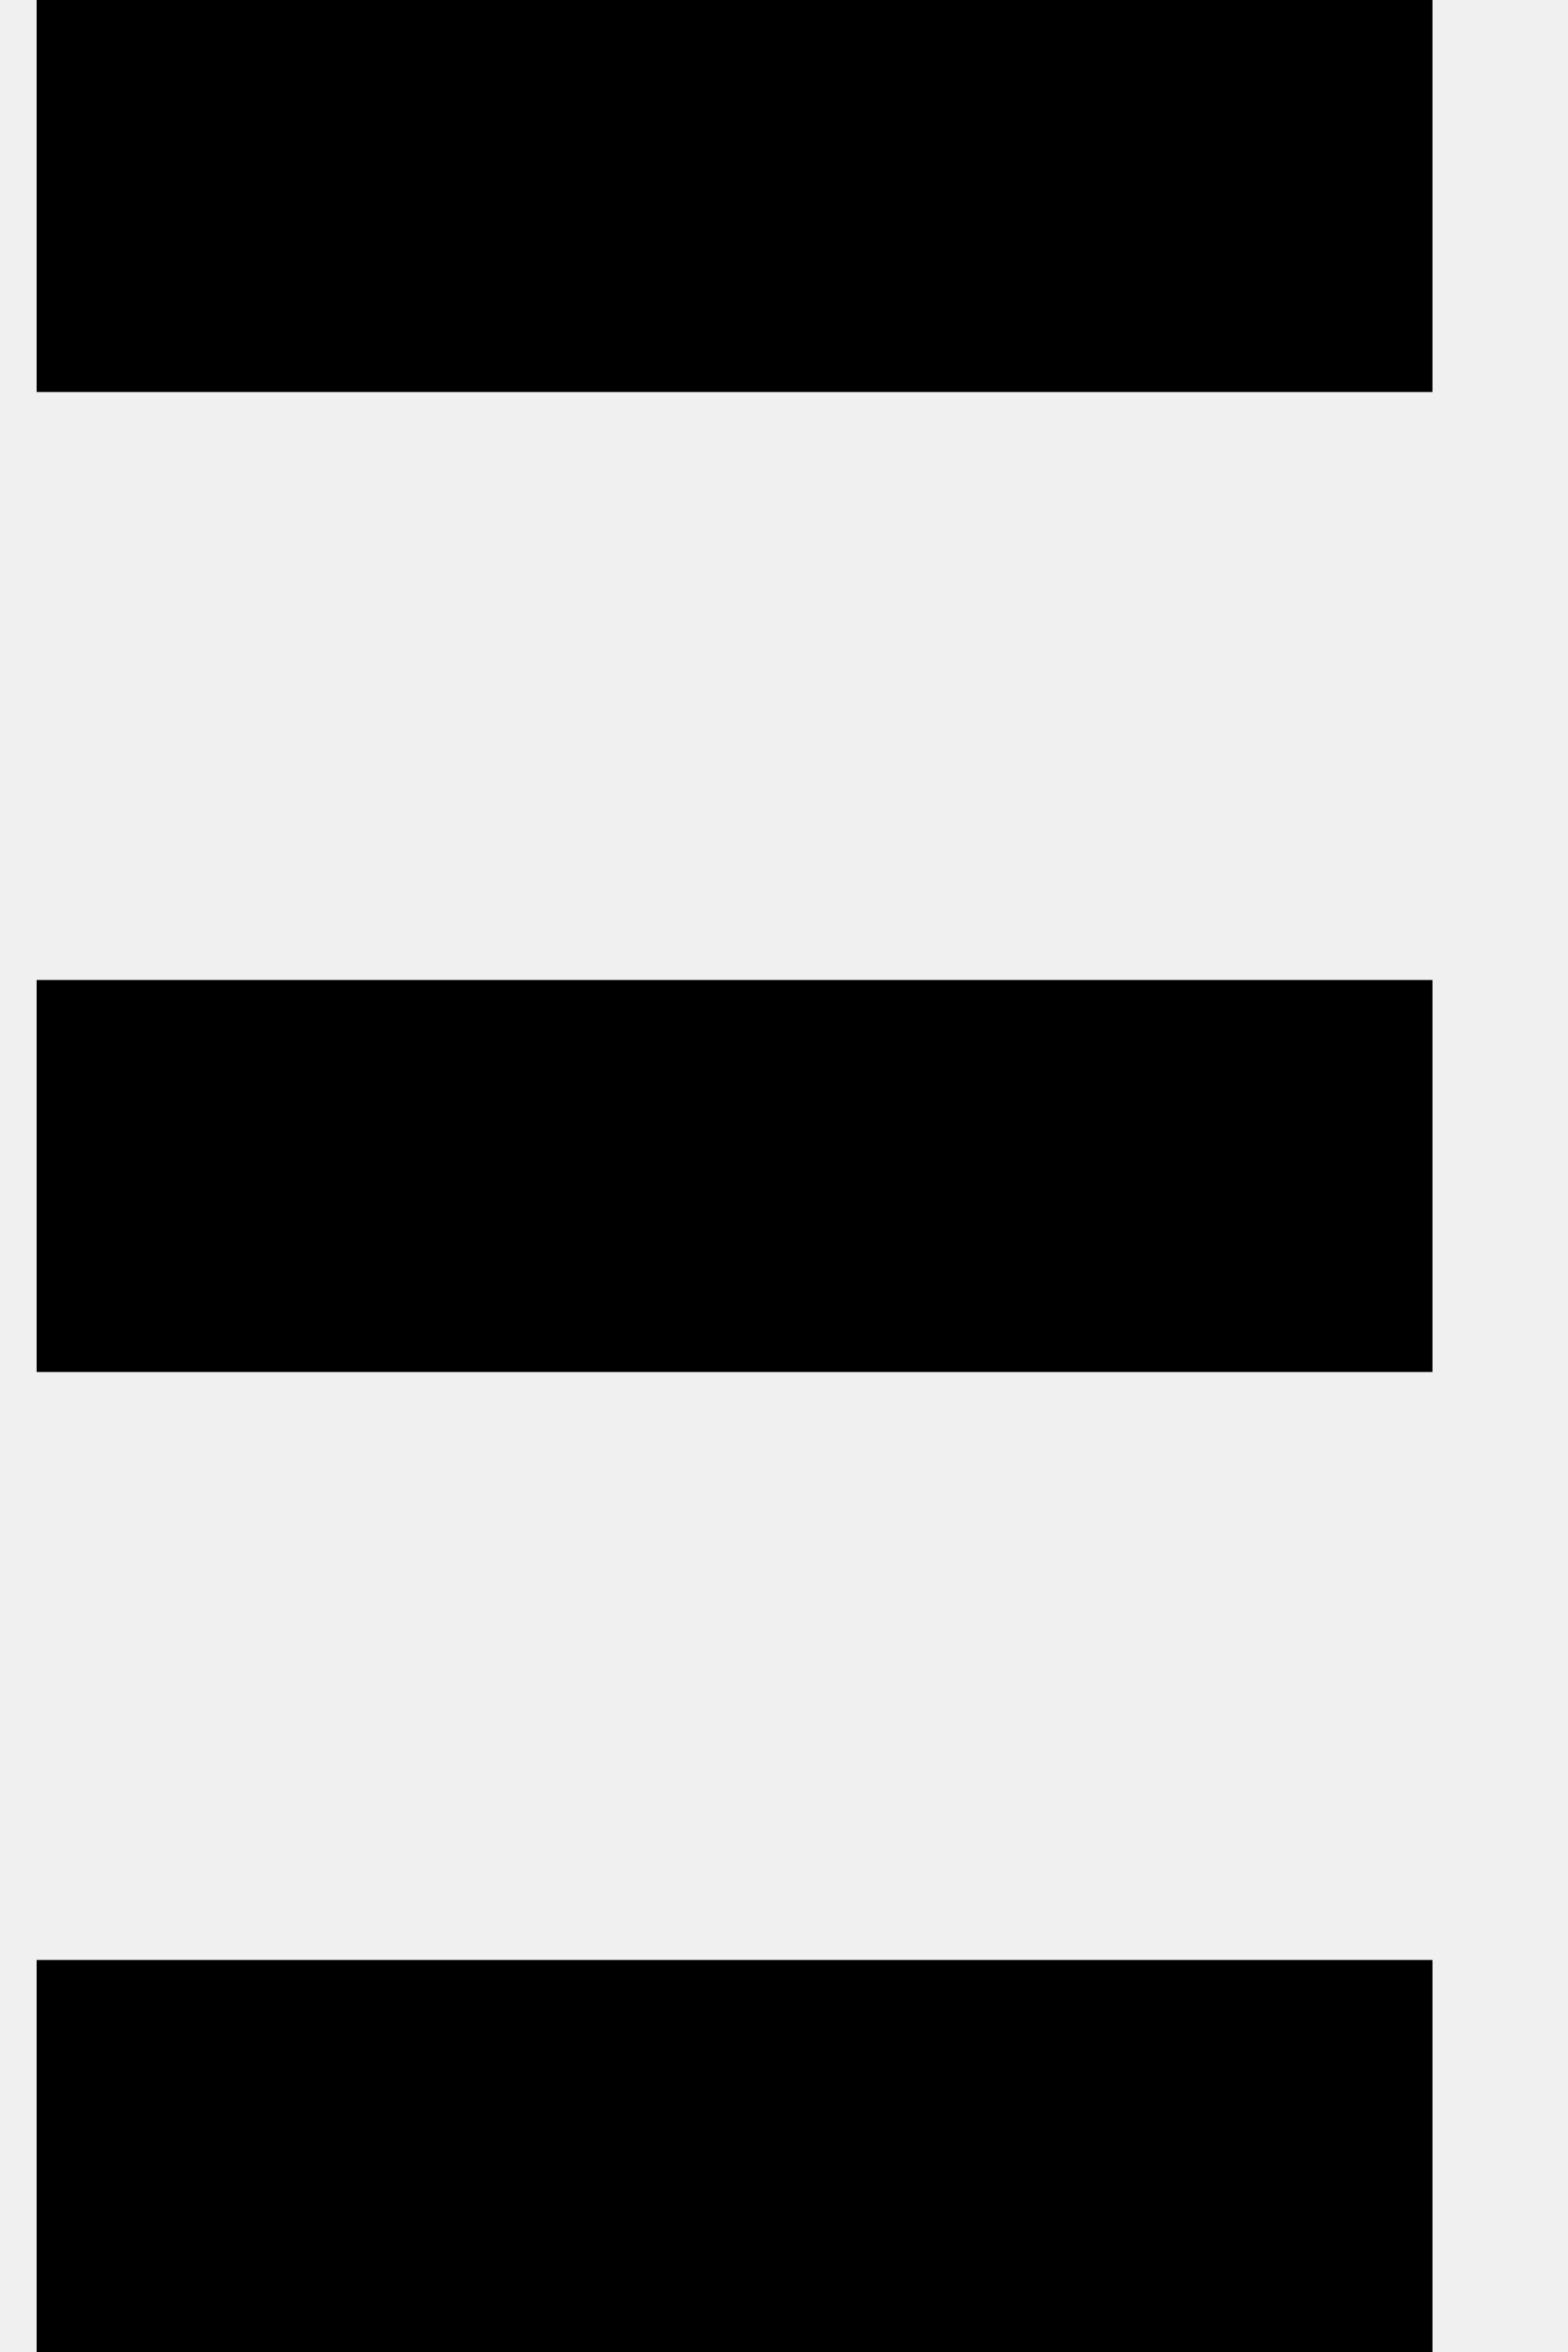
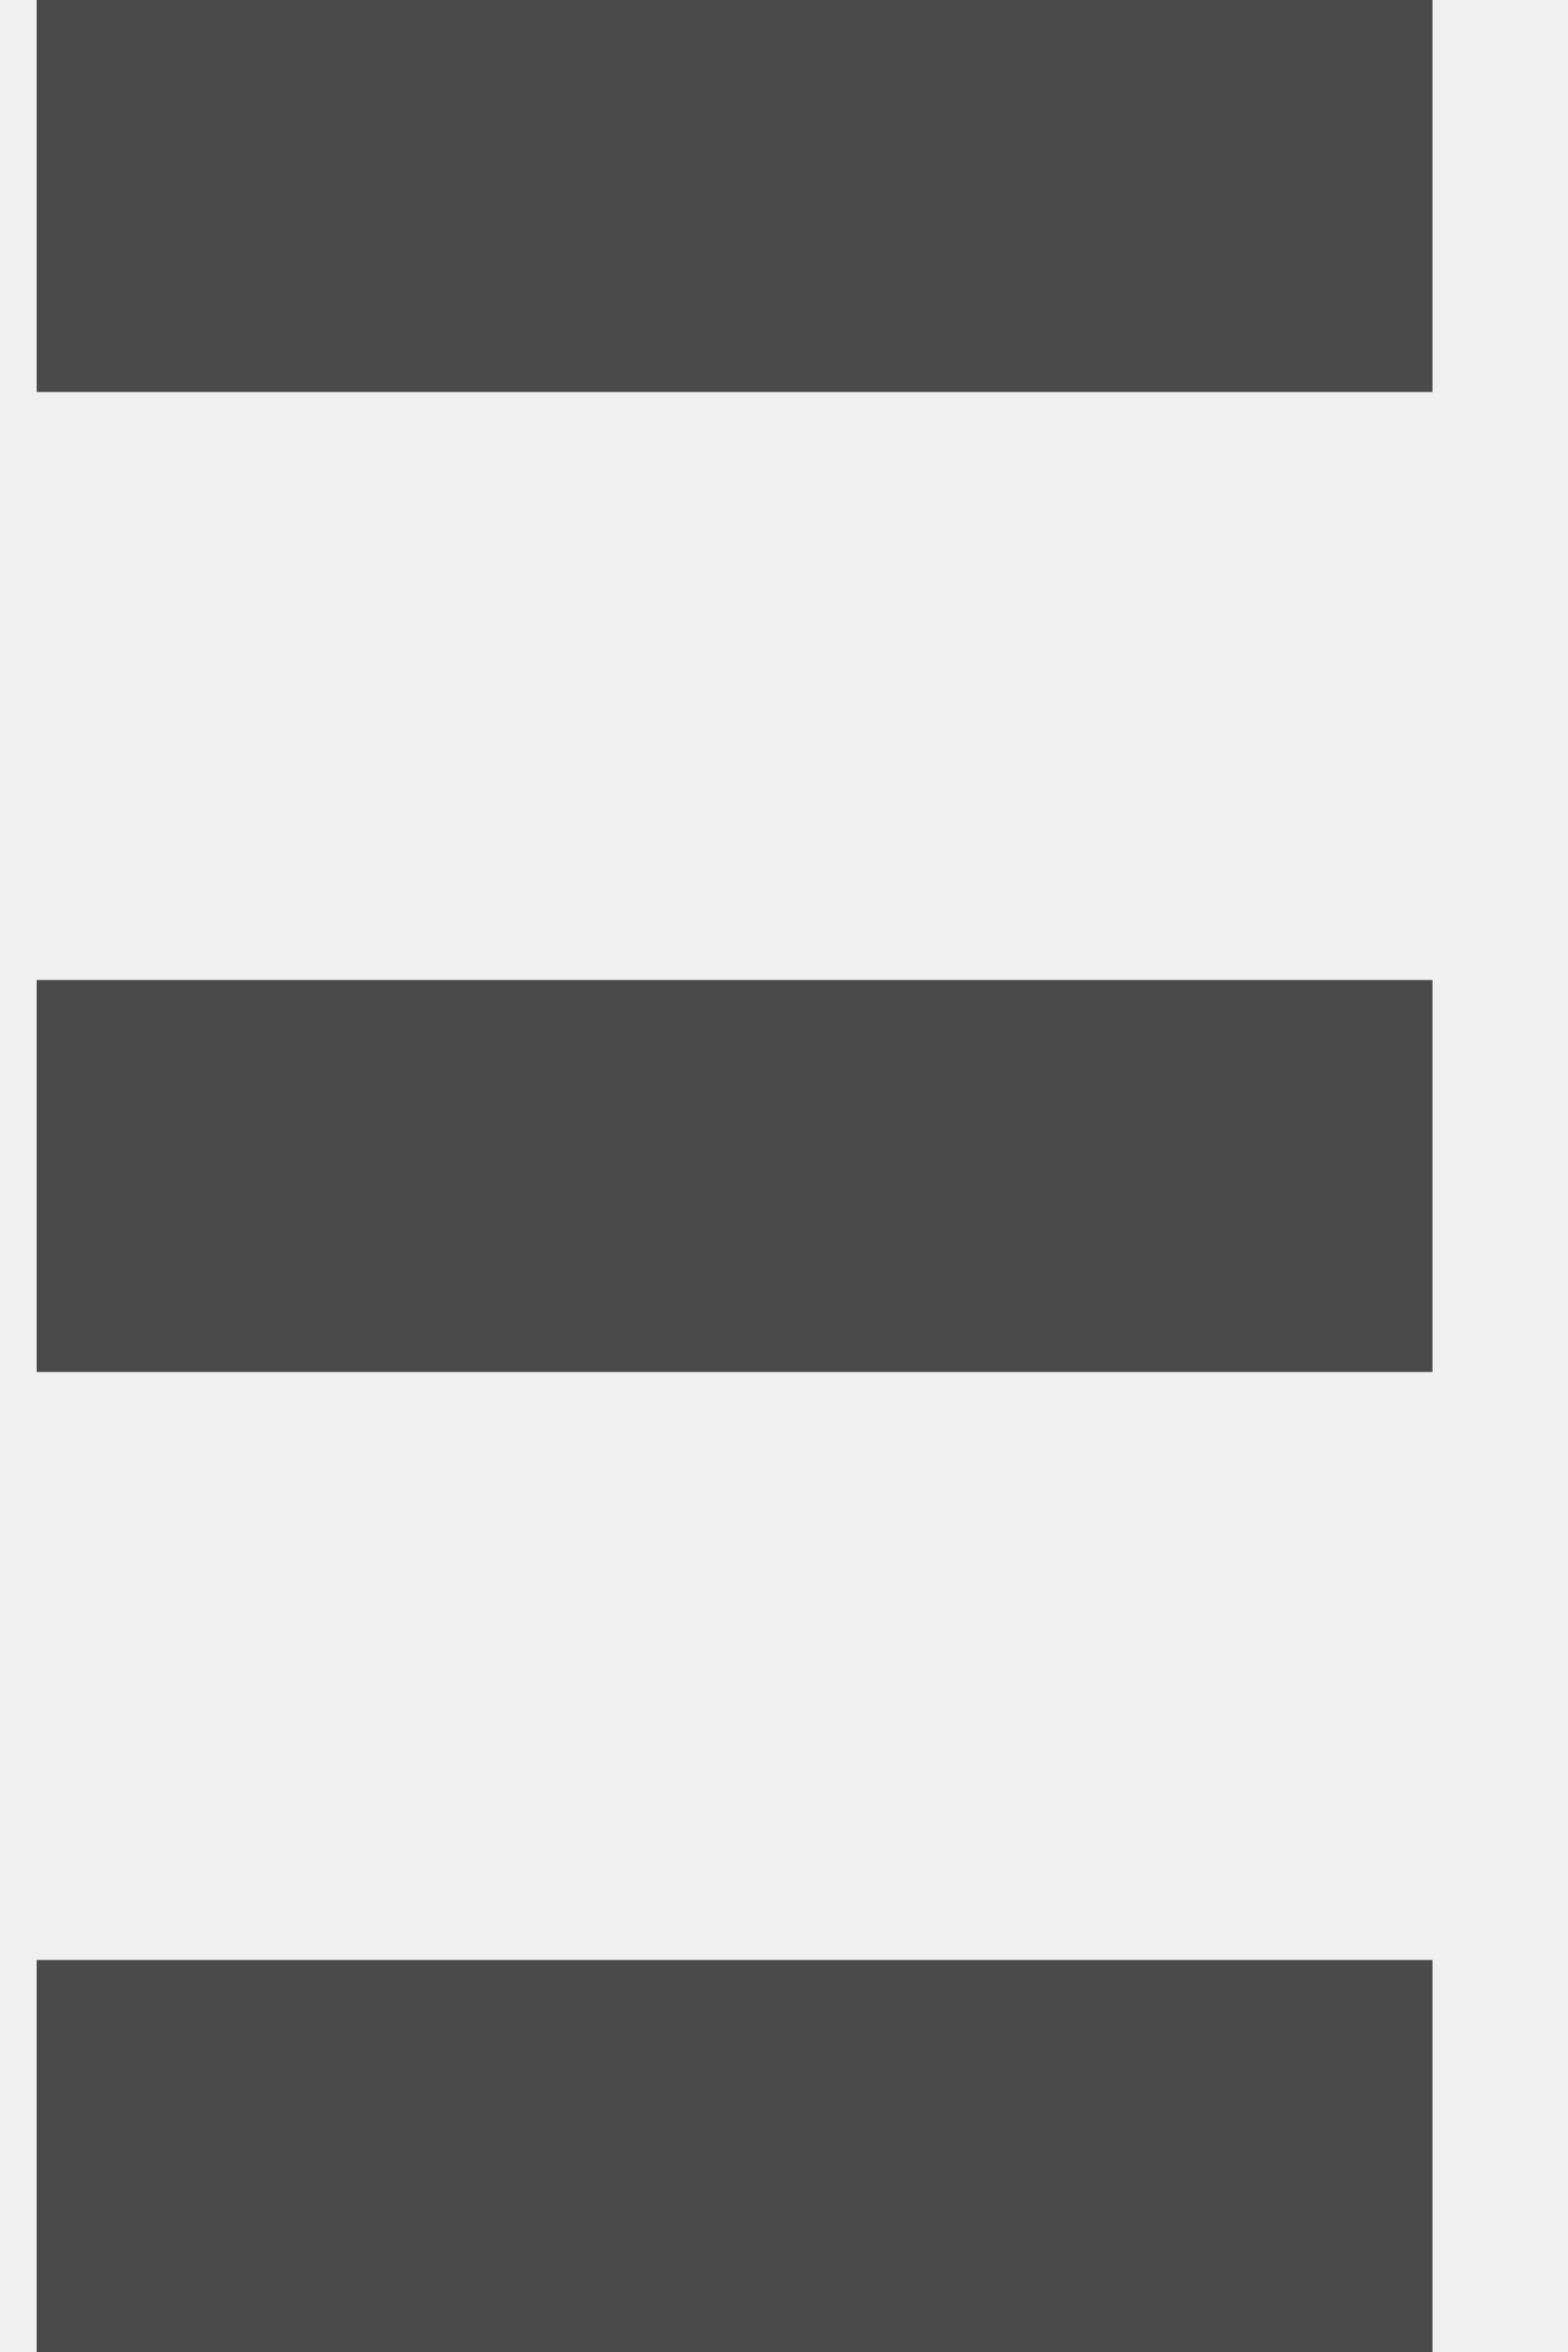
<svg xmlns="http://www.w3.org/2000/svg" xmlns:xlink="http://www.w3.org/1999/xlink" width="8px" height="12px" viewBox="0 0 8 12" version="1.1">
  <defs>
    <path d="M8.187,18 L15.31,18 L15.31,16 L8.187,16 L8.187,18 Z M8.187,13 L15.31,13 L15.31,11 L8.187,11 L8.187,13 Z M8.187,6 L8.187,8 L15.31,8 L15.31,6 L8.187,6 Z" id="path-1" />
  </defs>
  <g id="icons" stroke="none" stroke-width="1" fill="none" fill-rule="evenodd">
    <g id="Icon/Drag" transform="translate(-8, -6)">
      <mask id="mask-2" fill="white">
        <use xlink:href="#path-1" />
      </mask>
-       <use id="Shape" fill="#000000" fill-rule="nonzero" xlink:href="#path-1" />
+       <use id="Shape" fill="#4A4A4A" fill-rule="nonzero" xlink:href="#path-1" />
    </g>
  </g>
</svg>
